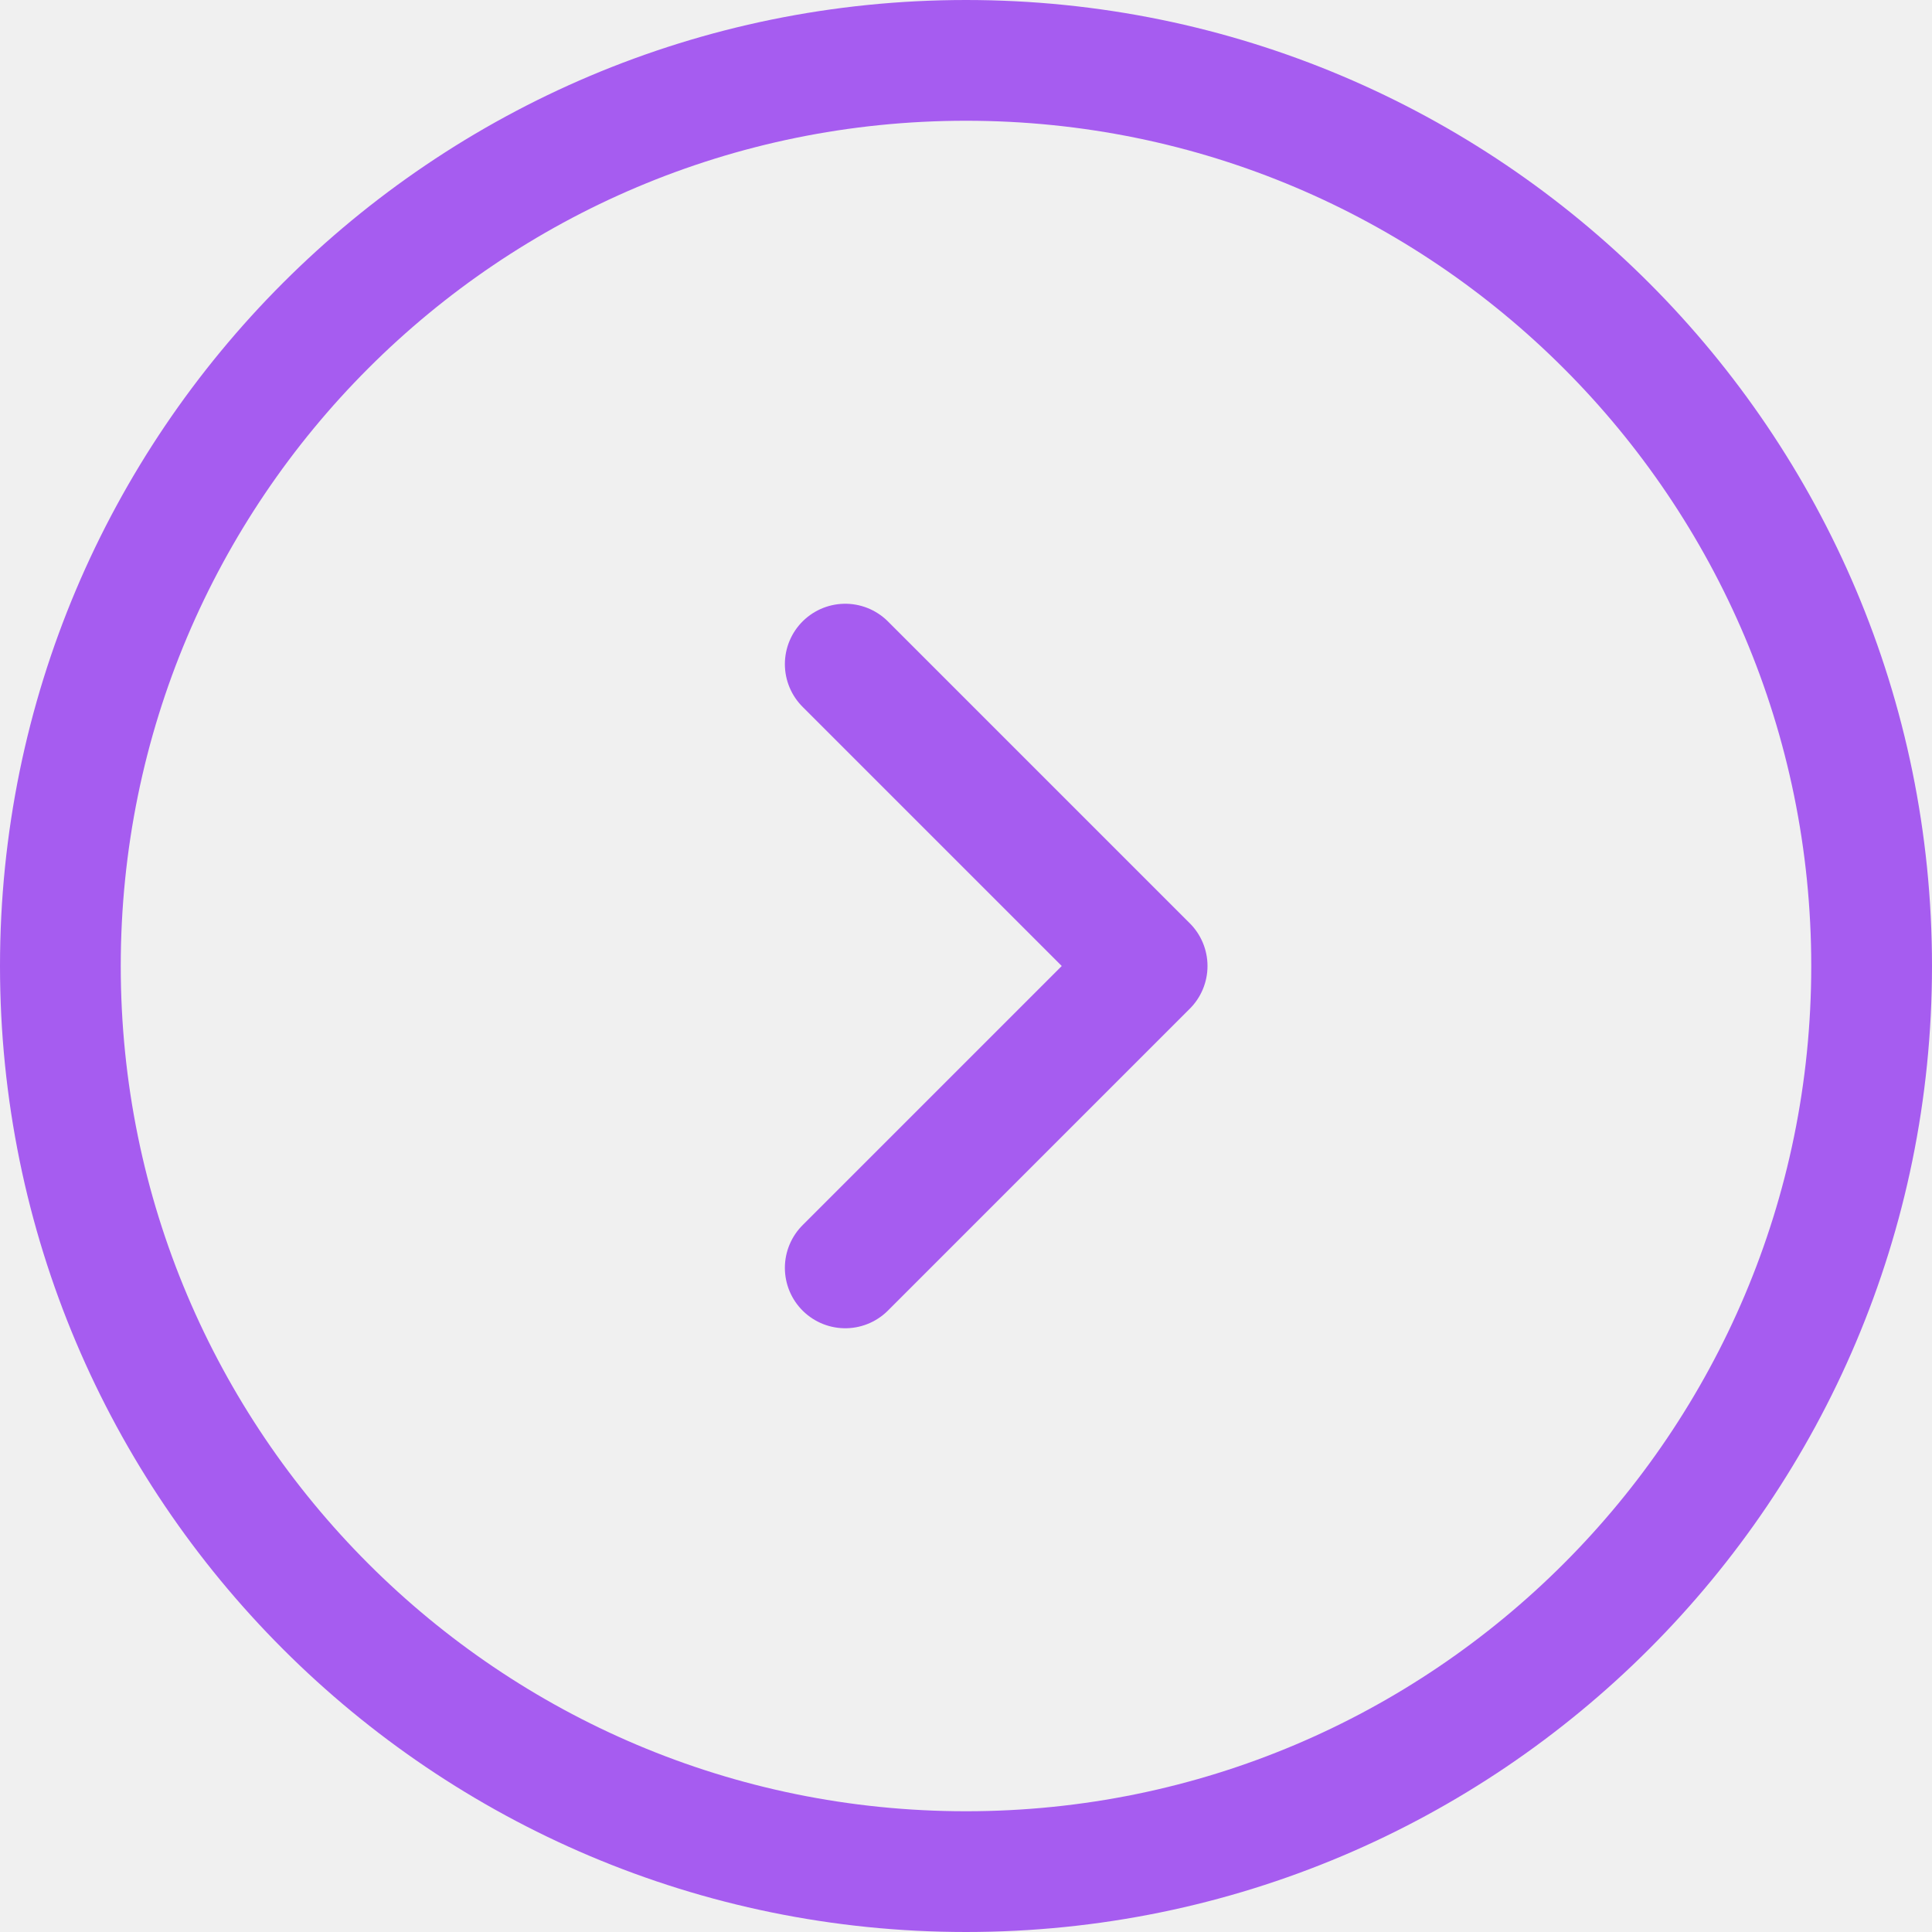
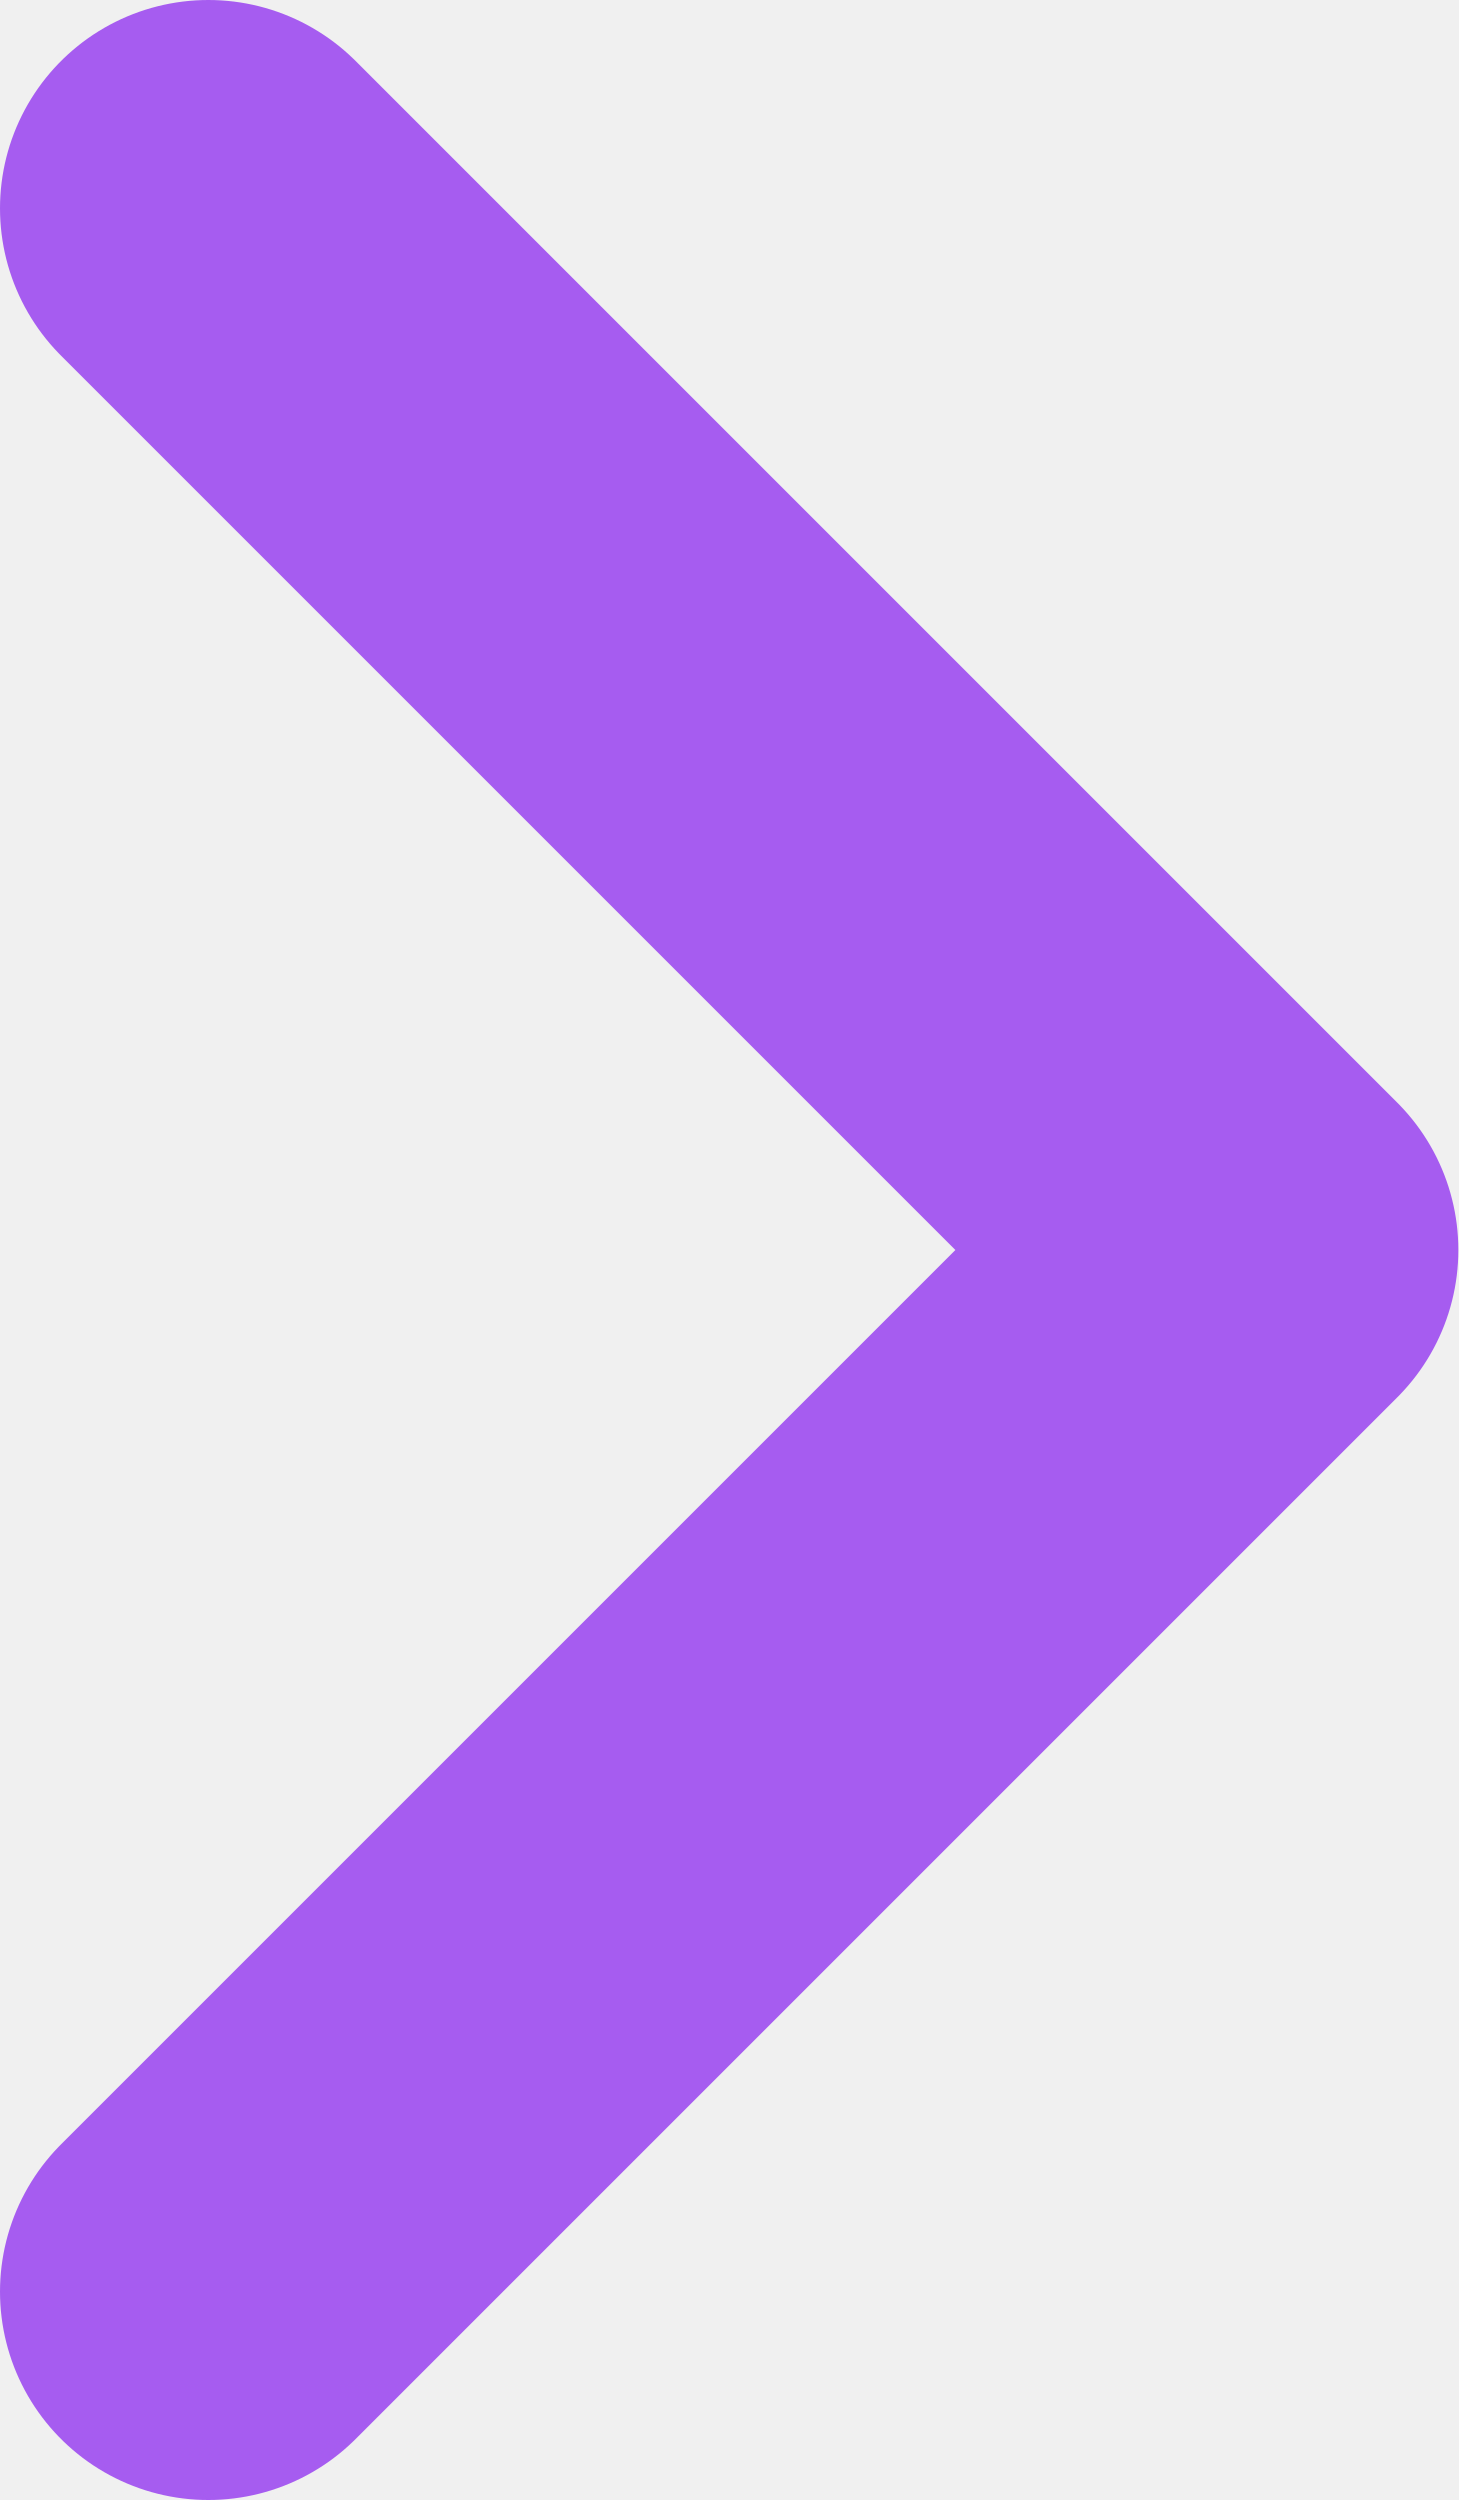
- <svg xmlns="http://www.w3.org/2000/svg" width="32" height="32" viewBox="0 0 32 32" fill="none">
-   <g clip-path="url(#clip0_616_925)">
-     <path d="M14 11L19 16L14 21" stroke="#A65CF0" stroke-width="2" stroke-linecap="round" stroke-linejoin="round" />
-     <circle cx="16" cy="16" r="15" stroke="#A65CF0" stroke-width="2" />
-   </g>
-   <defs>
-     <clipPath id="clip0_616_925">
-       <rect width="32" height="32" fill="white" />
-     </clipPath>
-   </defs>
+ <svg xmlns="http://www.w3.org/2000/svg" width="7" height="12" viewBox="0 0 7 12" fill="none">
+   <path d="M1 1L6 6L1 11" stroke="#A65CF0" stroke-width="2" stroke-linecap="round" stroke-linejoin="round" />
</svg>
